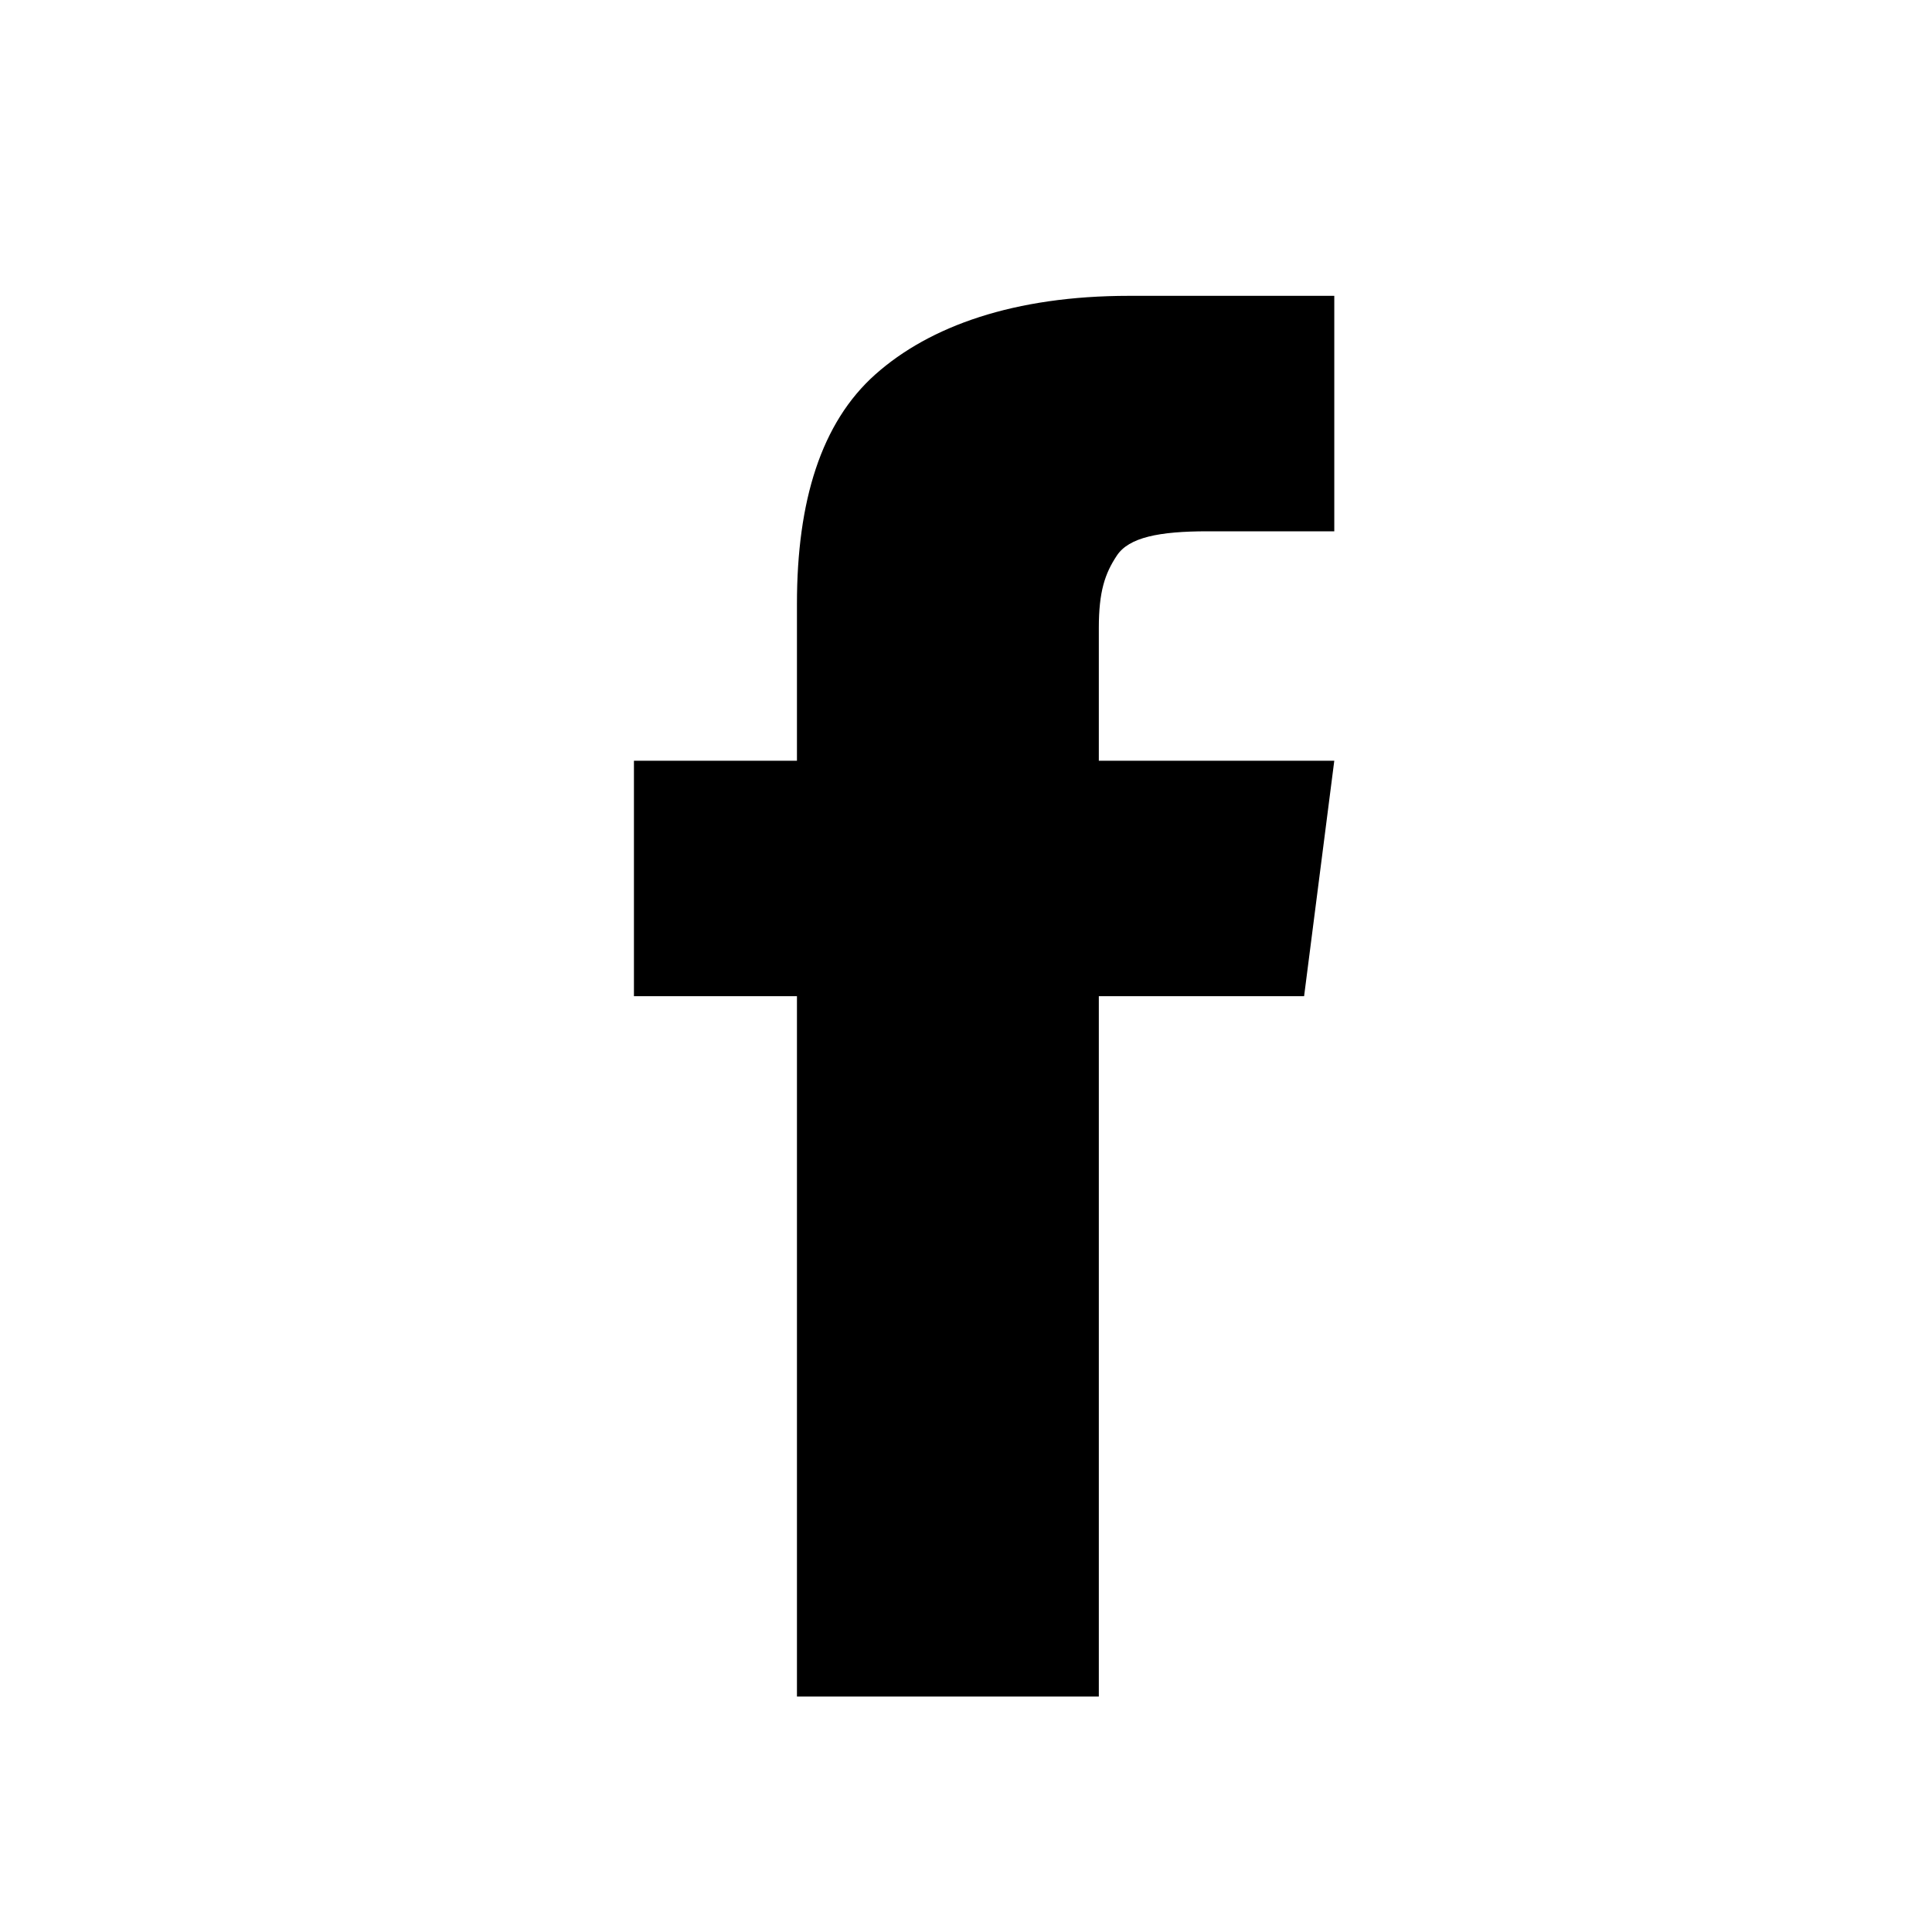
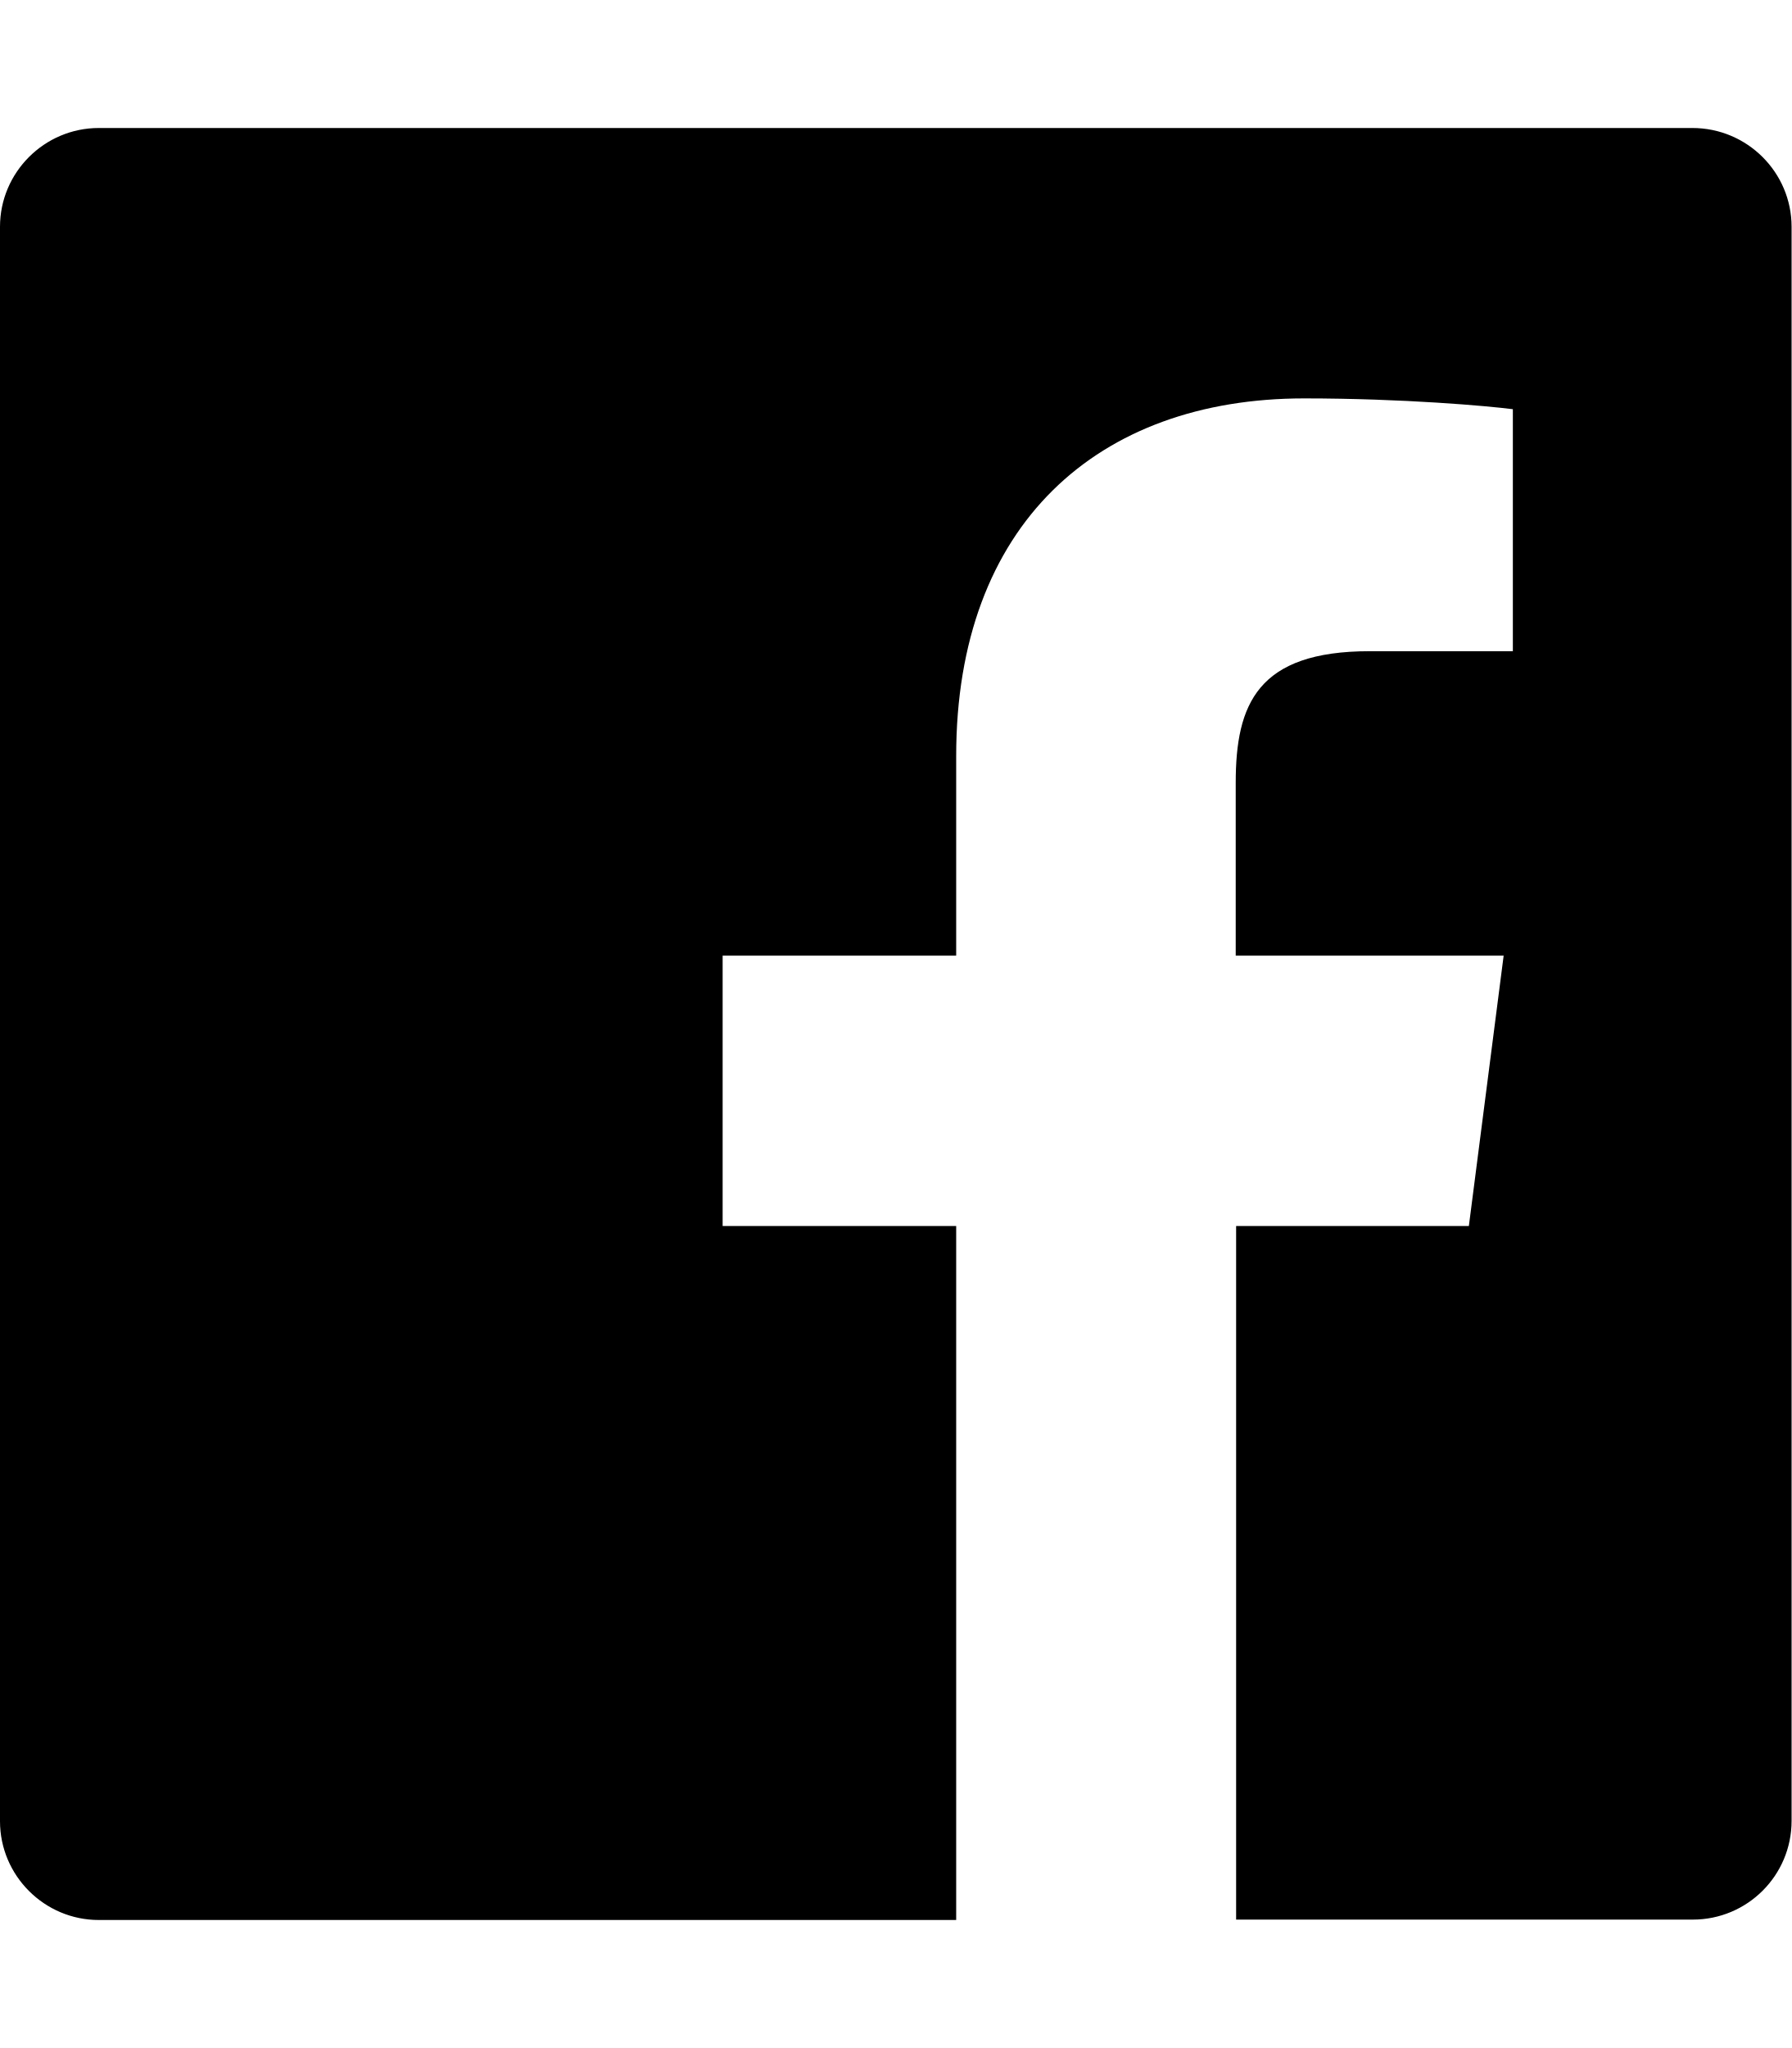
- <svg xmlns="http://www.w3.org/2000/svg" viewBox="0 0 32 32">
-   <path d="M18.2 12.6h3.9l-.5 3.9h-3.4v11.6h-5V16.5h-2.7v-3.9h2.7V10c0-1.7.4-3 1.3-3.8s2.3-1.3 4.2-1.3h3.4v3.9H20c-.8 0-1.3.1-1.5.4s-.3.6-.3 1.2v2.2z" />
+ <svg xmlns="http://www.w3.org/2000/svg" viewBox="0 0 448 512">
+   <path d="M448 56.7v398.5c0 13.7-11.1 24.7-24.7 24.7H309.1V306.5h58.2l8.7-67.6h-67v-43.2c0-19.6 5.4-32.9 33.5-32.9h35.8v-60.5c-6.2-.8-27.4-2.7-52.2-2.7-51.6 0-87 31.5-87 89.4v49.9h-58.4v67.6h58.4V480H24.7C11.1 480 0 468.9 0 455.3V56.7C0 43.1 11.1 32 24.7 32h398.5c13.7 0 24.8 11.1 24.8 24.7z" />
</svg>
